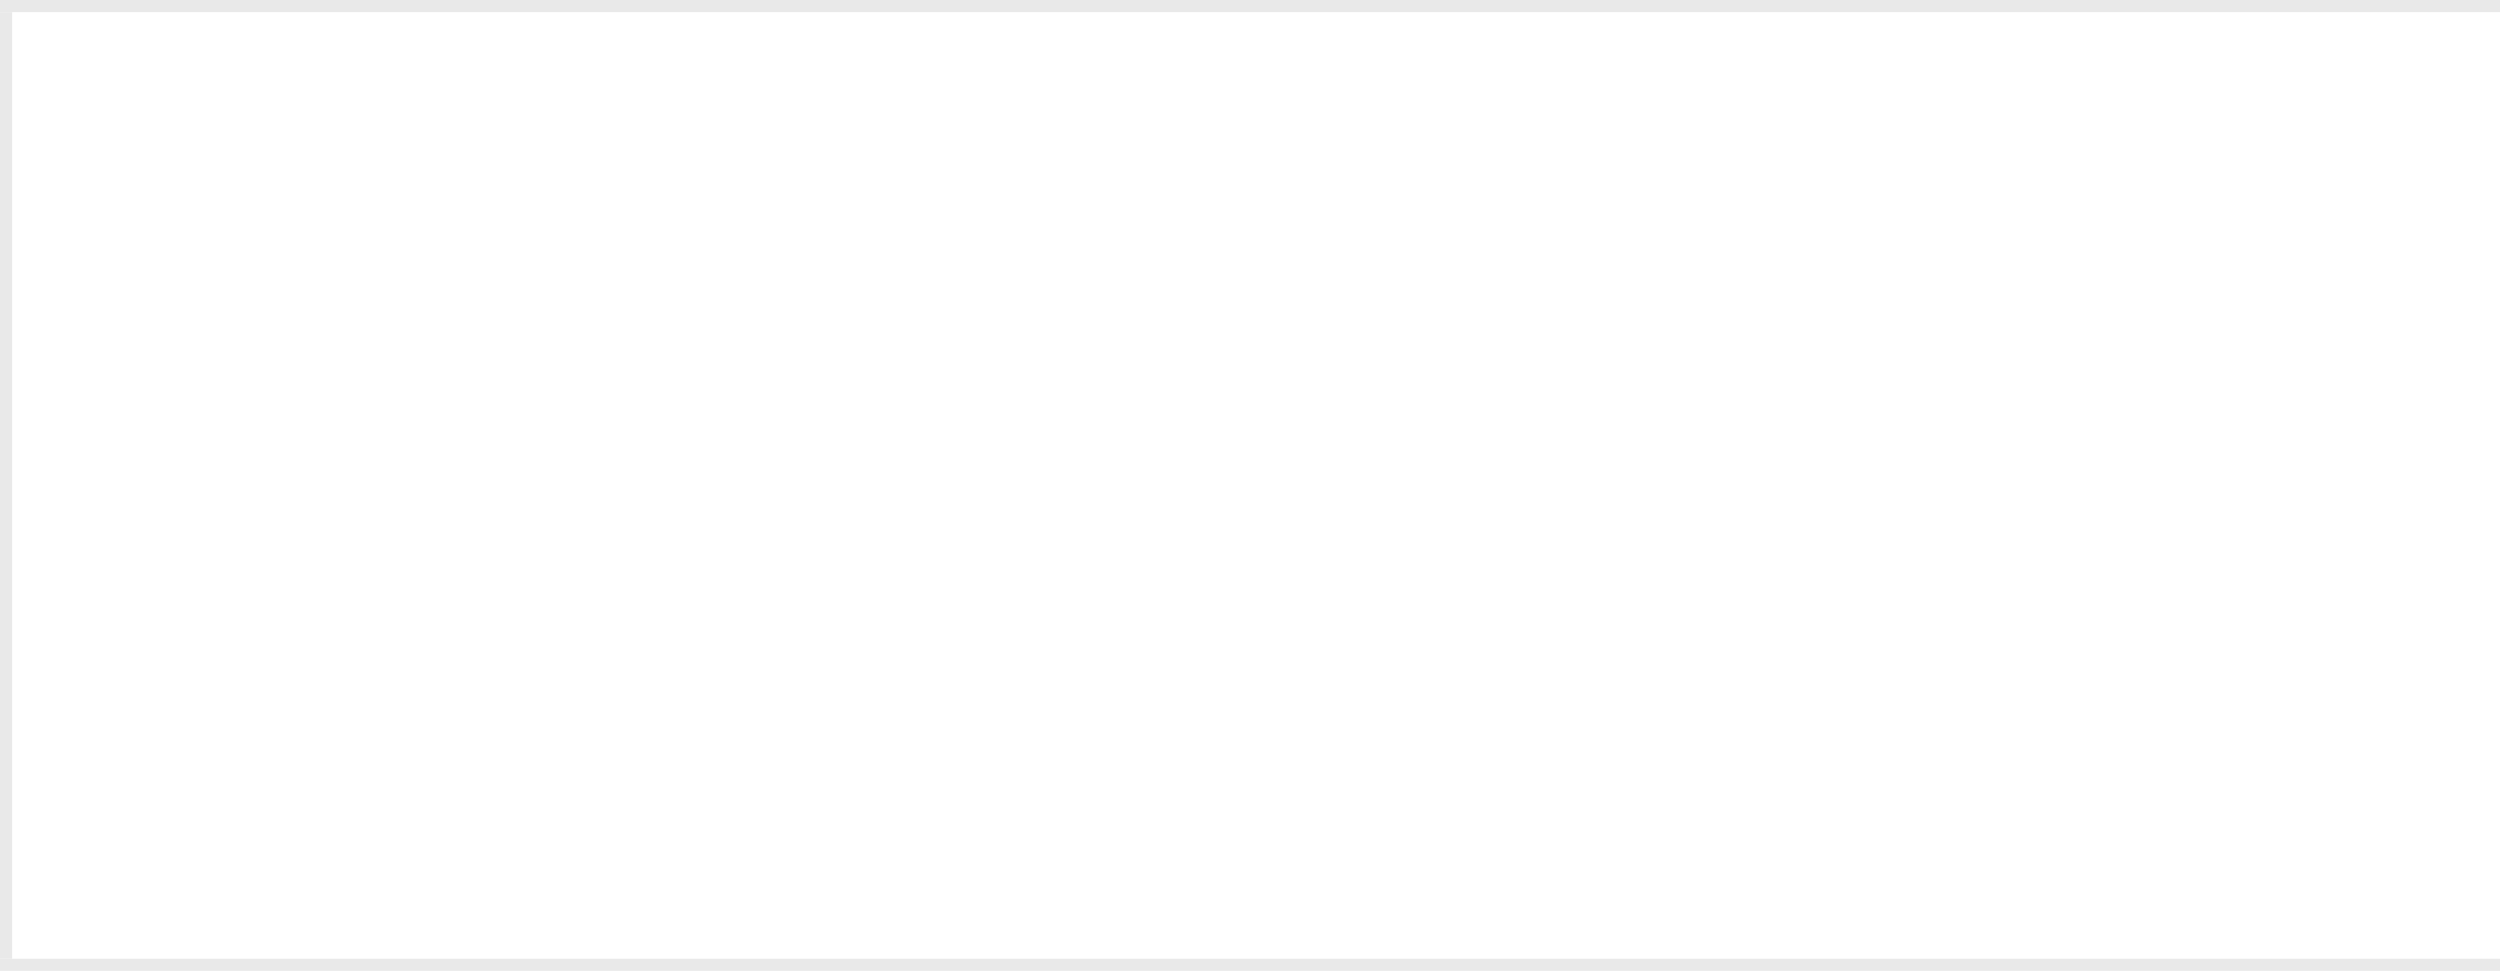
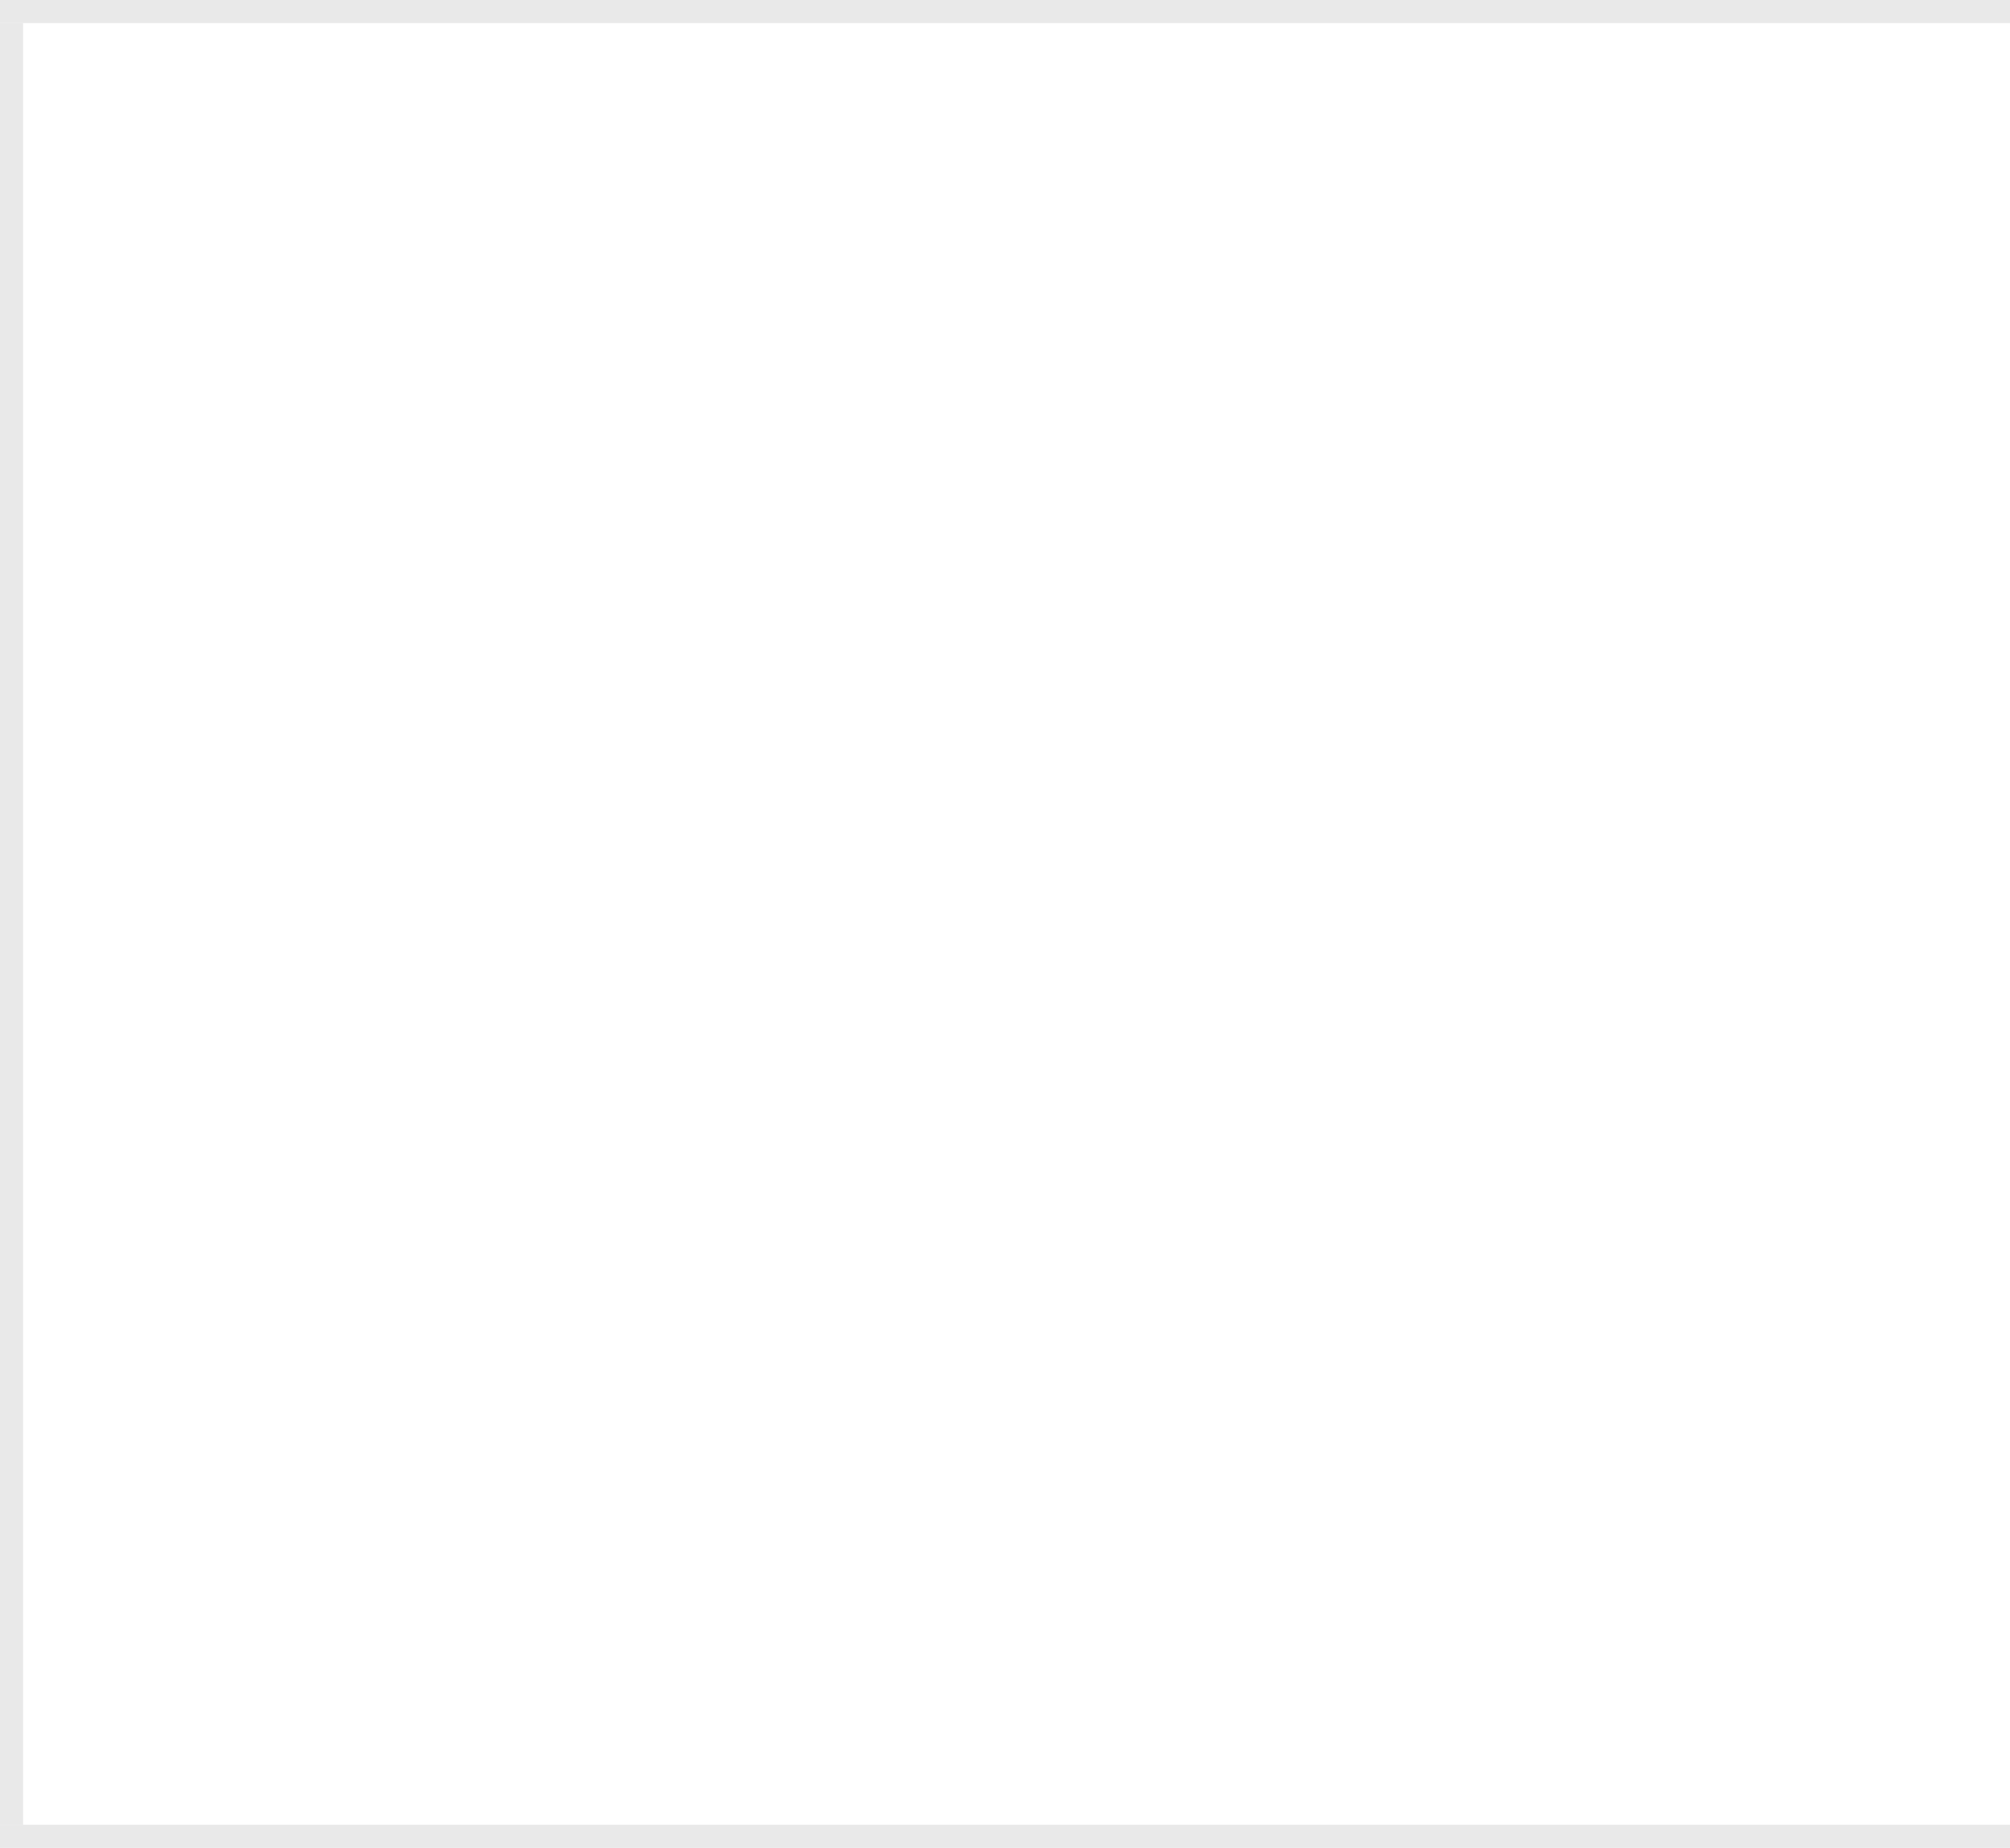
- <svg xmlns="http://www.w3.org/2000/svg" version="1.1" width="206px" height="80px" viewBox="1081 217 206 80">
-   <path d="M 1 1  L 206 1  L 206 79  L 1 79  L 1 1  Z " fill-rule="nonzero" fill="rgba(249, 249, 249, 0)" stroke="none" transform="matrix(1 0 0 1 1081 217 )" class="fill" />
-   <path d="M 0.5 1  L 0.5 79  " stroke-width="1" stroke-dasharray="0" stroke="rgba(233, 233, 233, 1)" fill="none" transform="matrix(1 0 0 1 1081 217 )" class="stroke" />
-   <path d="M 0 0.5  L 206 0.5  " stroke-width="1" stroke-dasharray="0" stroke="rgba(233, 233, 233, 1)" fill="none" transform="matrix(1 0 0 1 1081 217 )" class="stroke" />
-   <path d="M 0 79.5  L 206 79.5  " stroke-width="1" stroke-dasharray="0" stroke="rgba(233, 233, 233, 1)" fill="none" transform="matrix(1 0 0 1 1081 217 )" class="stroke" />
+ <svg xmlns="http://www.w3.org/2000/svg" version="1.1" width="87px" height="80px" viewBox="0 297 87 80">
+   <path d="M 1 1  L 87 1  L 87 79  L 1 79  L 1 1  Z " fill-rule="nonzero" fill="rgba(249, 249, 249, 0)" stroke="none" transform="matrix(1 0 0 1 0 297 )" class="fill" />
+   <path d="M 0.5 1  L 0.5 79  " stroke-width="1" stroke-dasharray="0" stroke="rgba(233, 233, 233, 1)" fill="none" transform="matrix(1 0 0 1 0 297 )" class="stroke" />
+   <path d="M 0 0.5  L 87 0.5  " stroke-width="1" stroke-dasharray="0" stroke="rgba(233, 233, 233, 1)" fill="none" transform="matrix(1 0 0 1 0 297 )" class="stroke" />
+   <path d="M 0 79.5  L 87 79.5  " stroke-width="1" stroke-dasharray="0" stroke="rgba(233, 233, 233, 1)" fill="none" transform="matrix(1 0 0 1 0 297 )" class="stroke" />
</svg>
